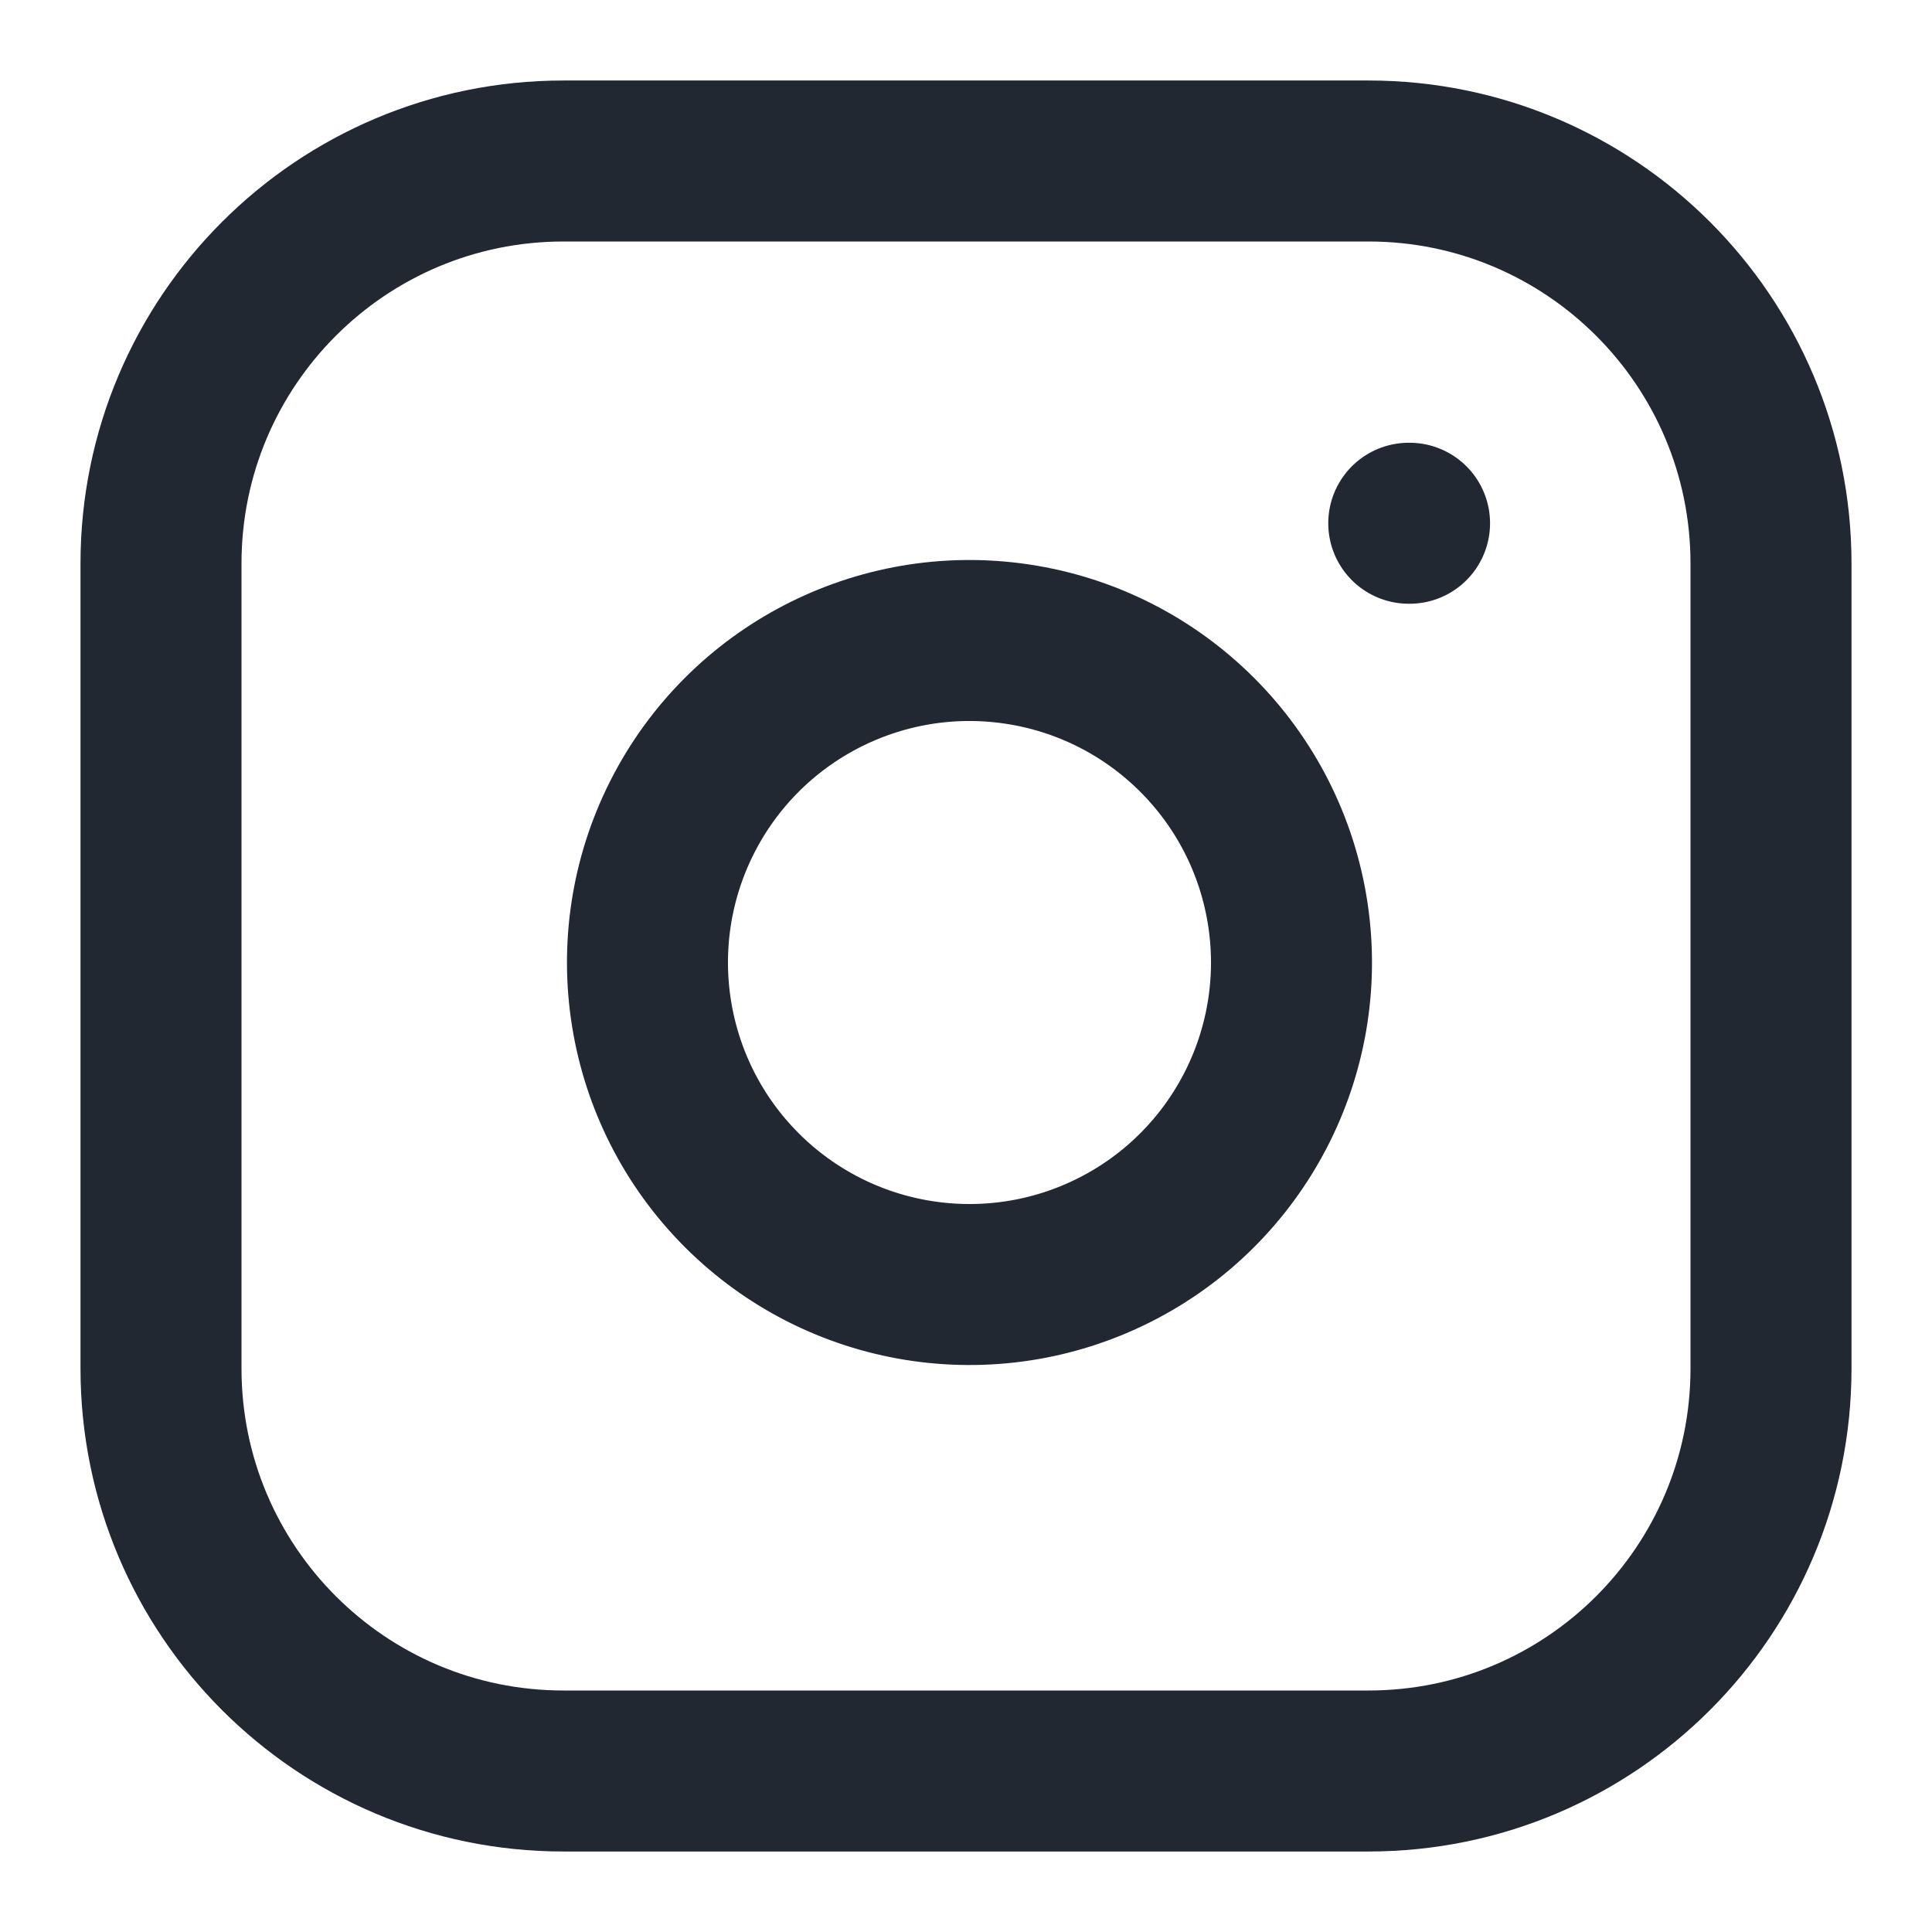
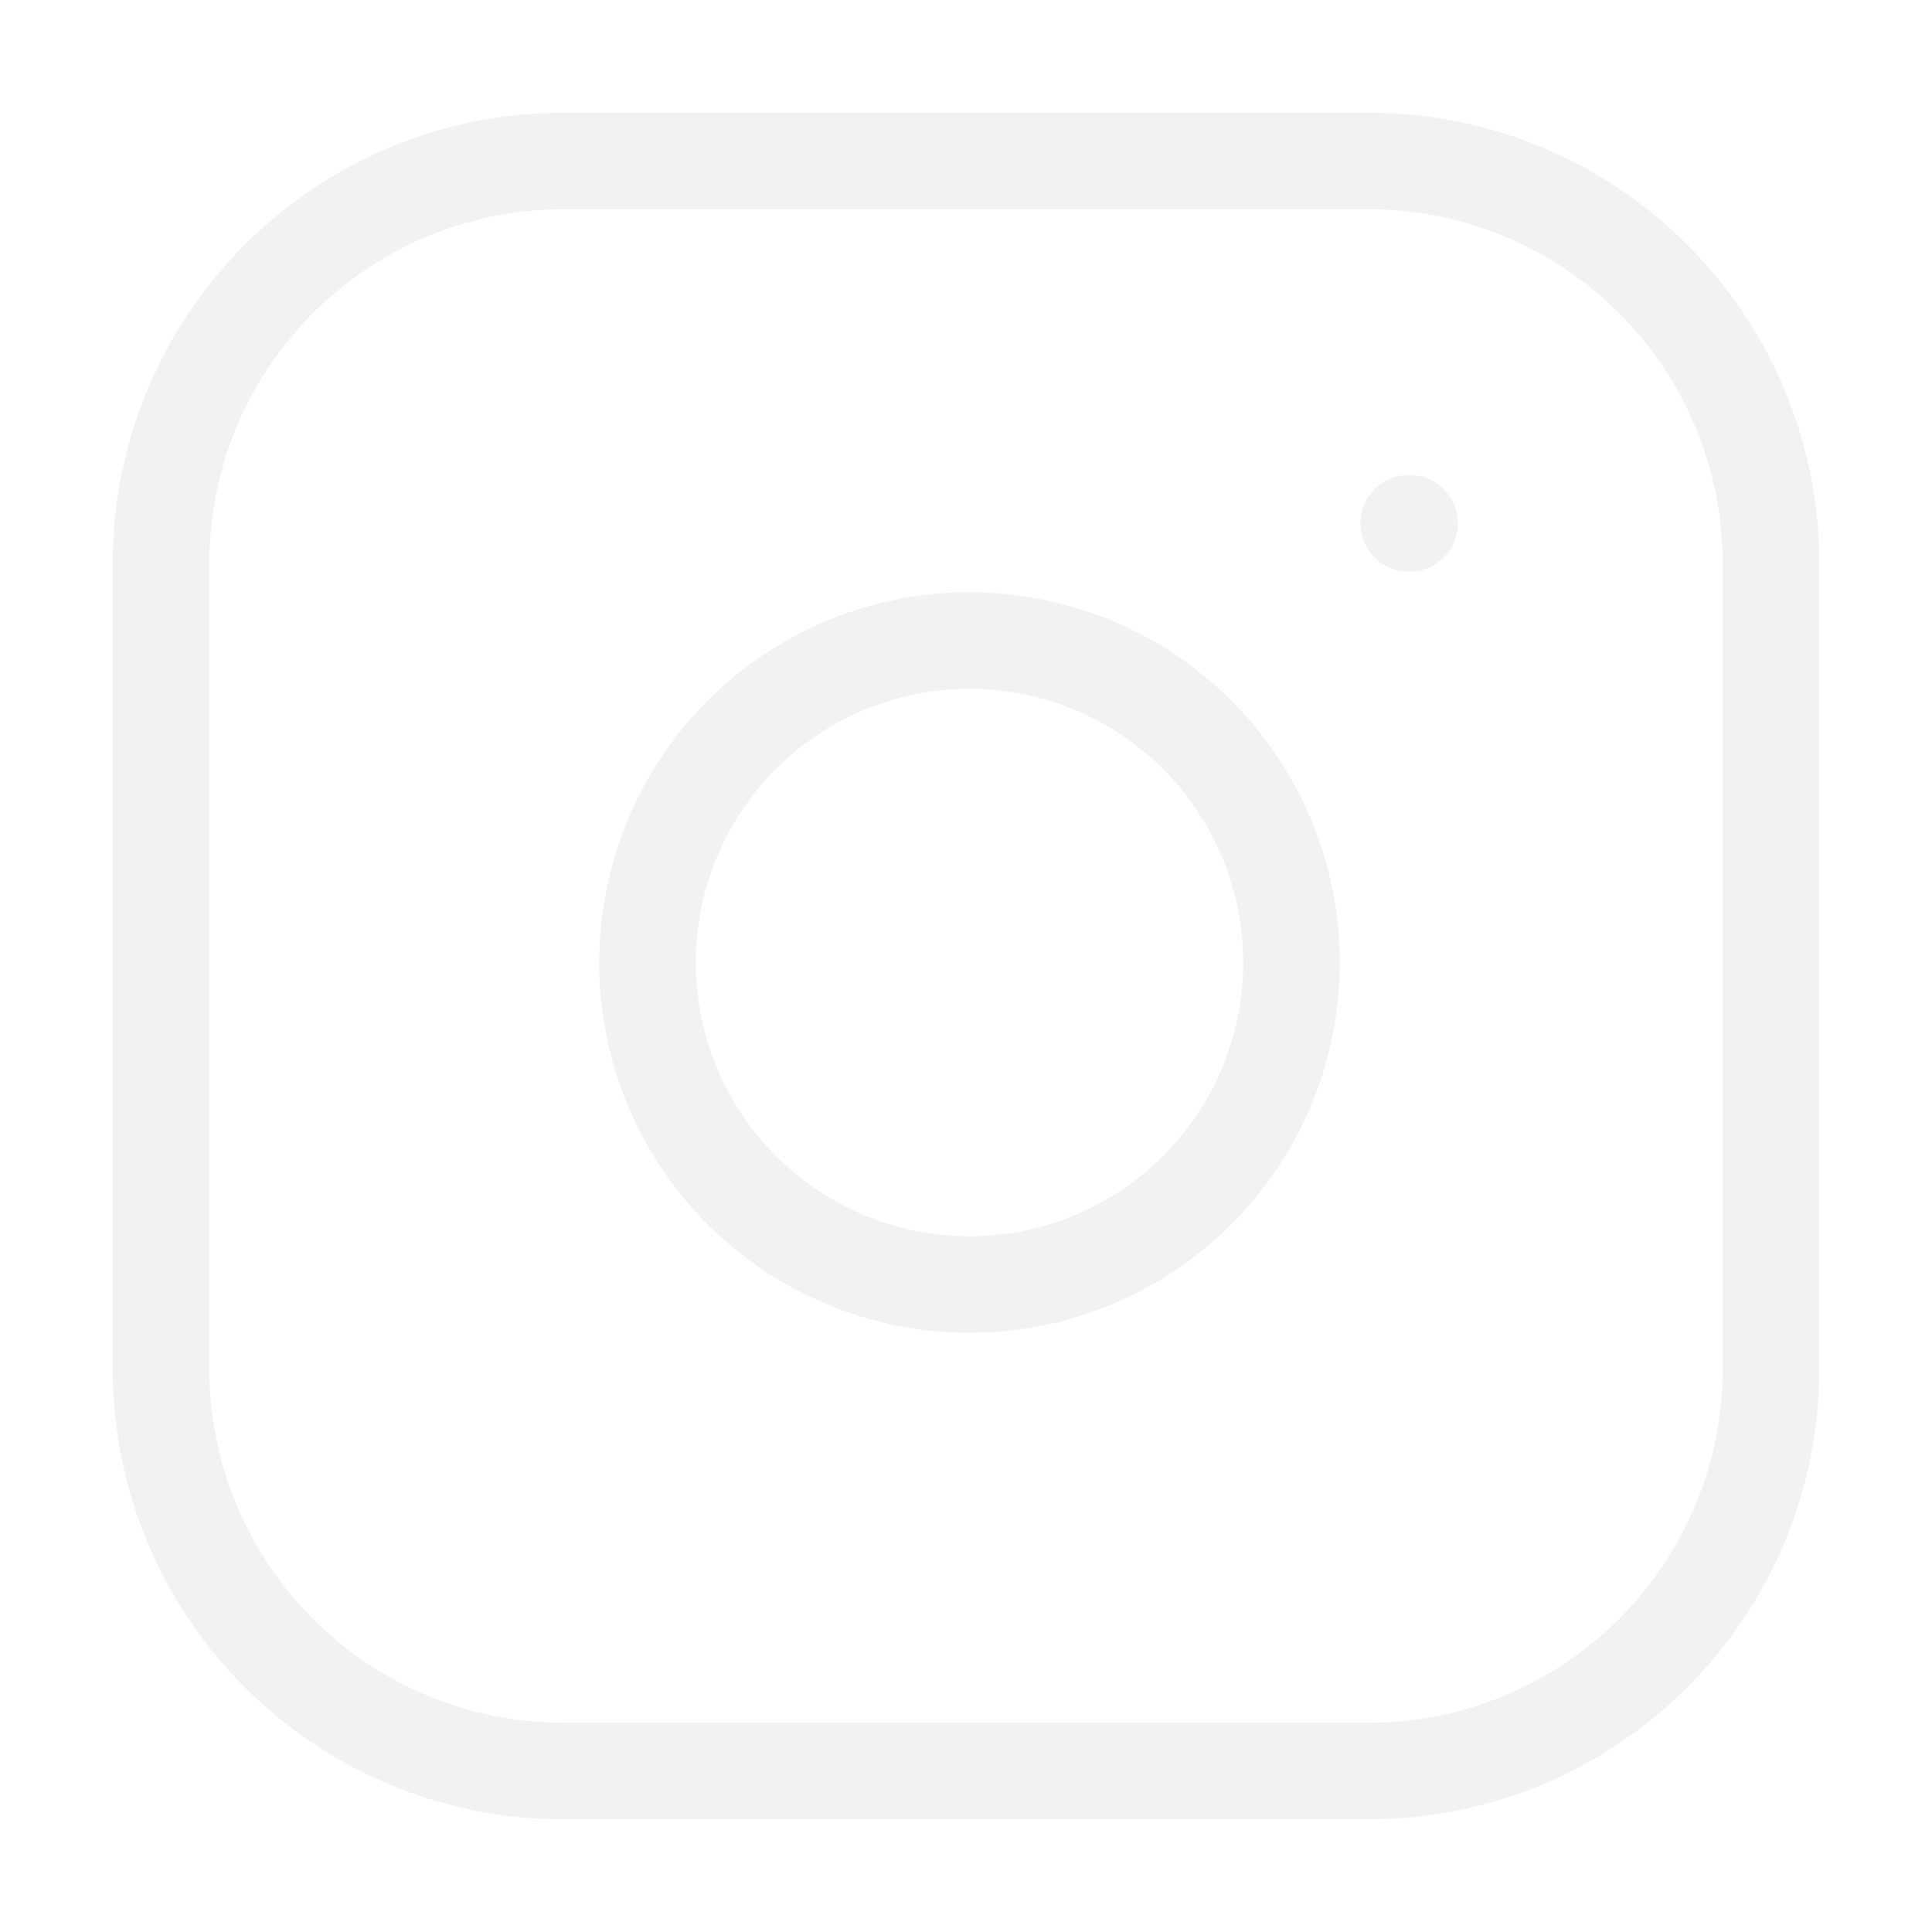
- <svg xmlns="http://www.w3.org/2000/svg" width="24" height="24" viewBox="0 0 24 24" fill="none" stroke="#222831" stroke-width="2" stroke-linecap="round" stroke-linejoin="round" class="feather feather-instagram">
-   <rect x="2" y="2" width="20" height="20" rx="5" ry="5" />
-   <path d="M16 11.37A4 4 0 1 1 12.63 8 4 4 0 0 1 16 11.37z" />
-   <line x1="17.5" y1="6.5" x2="17.51" y2="6.5" />
+ <svg xmlns="http://www.w3.org/2000/svg" width="200" height="200" viewBox="0 0 200 200" fill="none">
+   <path d="M141.667 16.667H58.333C35.322 16.667 16.667 35.322 16.667 58.333V141.667C16.667 164.679 35.322 183.333 58.333 183.333H141.667C164.679 183.333 183.333 164.679 183.333 141.667V58.333C183.333 35.322 164.679 16.667 141.667 16.667Z" stroke="#F2F2F2" stroke-width="10" stroke-linecap="round" stroke-linejoin="round" />
+   <path d="M133.333 94.75C134.362 101.685 133.177 108.769 129.948 114.992C126.719 121.215 121.609 126.262 115.347 129.414C109.084 132.566 101.987 133.663 95.065 132.55C88.143 131.436 81.748 128.167 76.79 123.21C71.833 118.252 68.564 111.857 67.451 104.935C66.337 98.013 67.434 90.916 70.586 84.653C73.738 78.391 78.785 73.281 85.008 70.052C91.231 66.823 98.314 65.638 105.25 66.667C112.324 67.716 118.874 71.012 123.931 76.069C128.988 81.126 132.284 87.676 133.333 94.75Z" stroke="#F2F2F2" stroke-width="10" stroke-linecap="round" stroke-linejoin="round" />
+   <path d="M145.833 54.167H145.917" stroke="#F2F2F2" stroke-width="10" stroke-linecap="round" stroke-linejoin="round" />
</svg>
